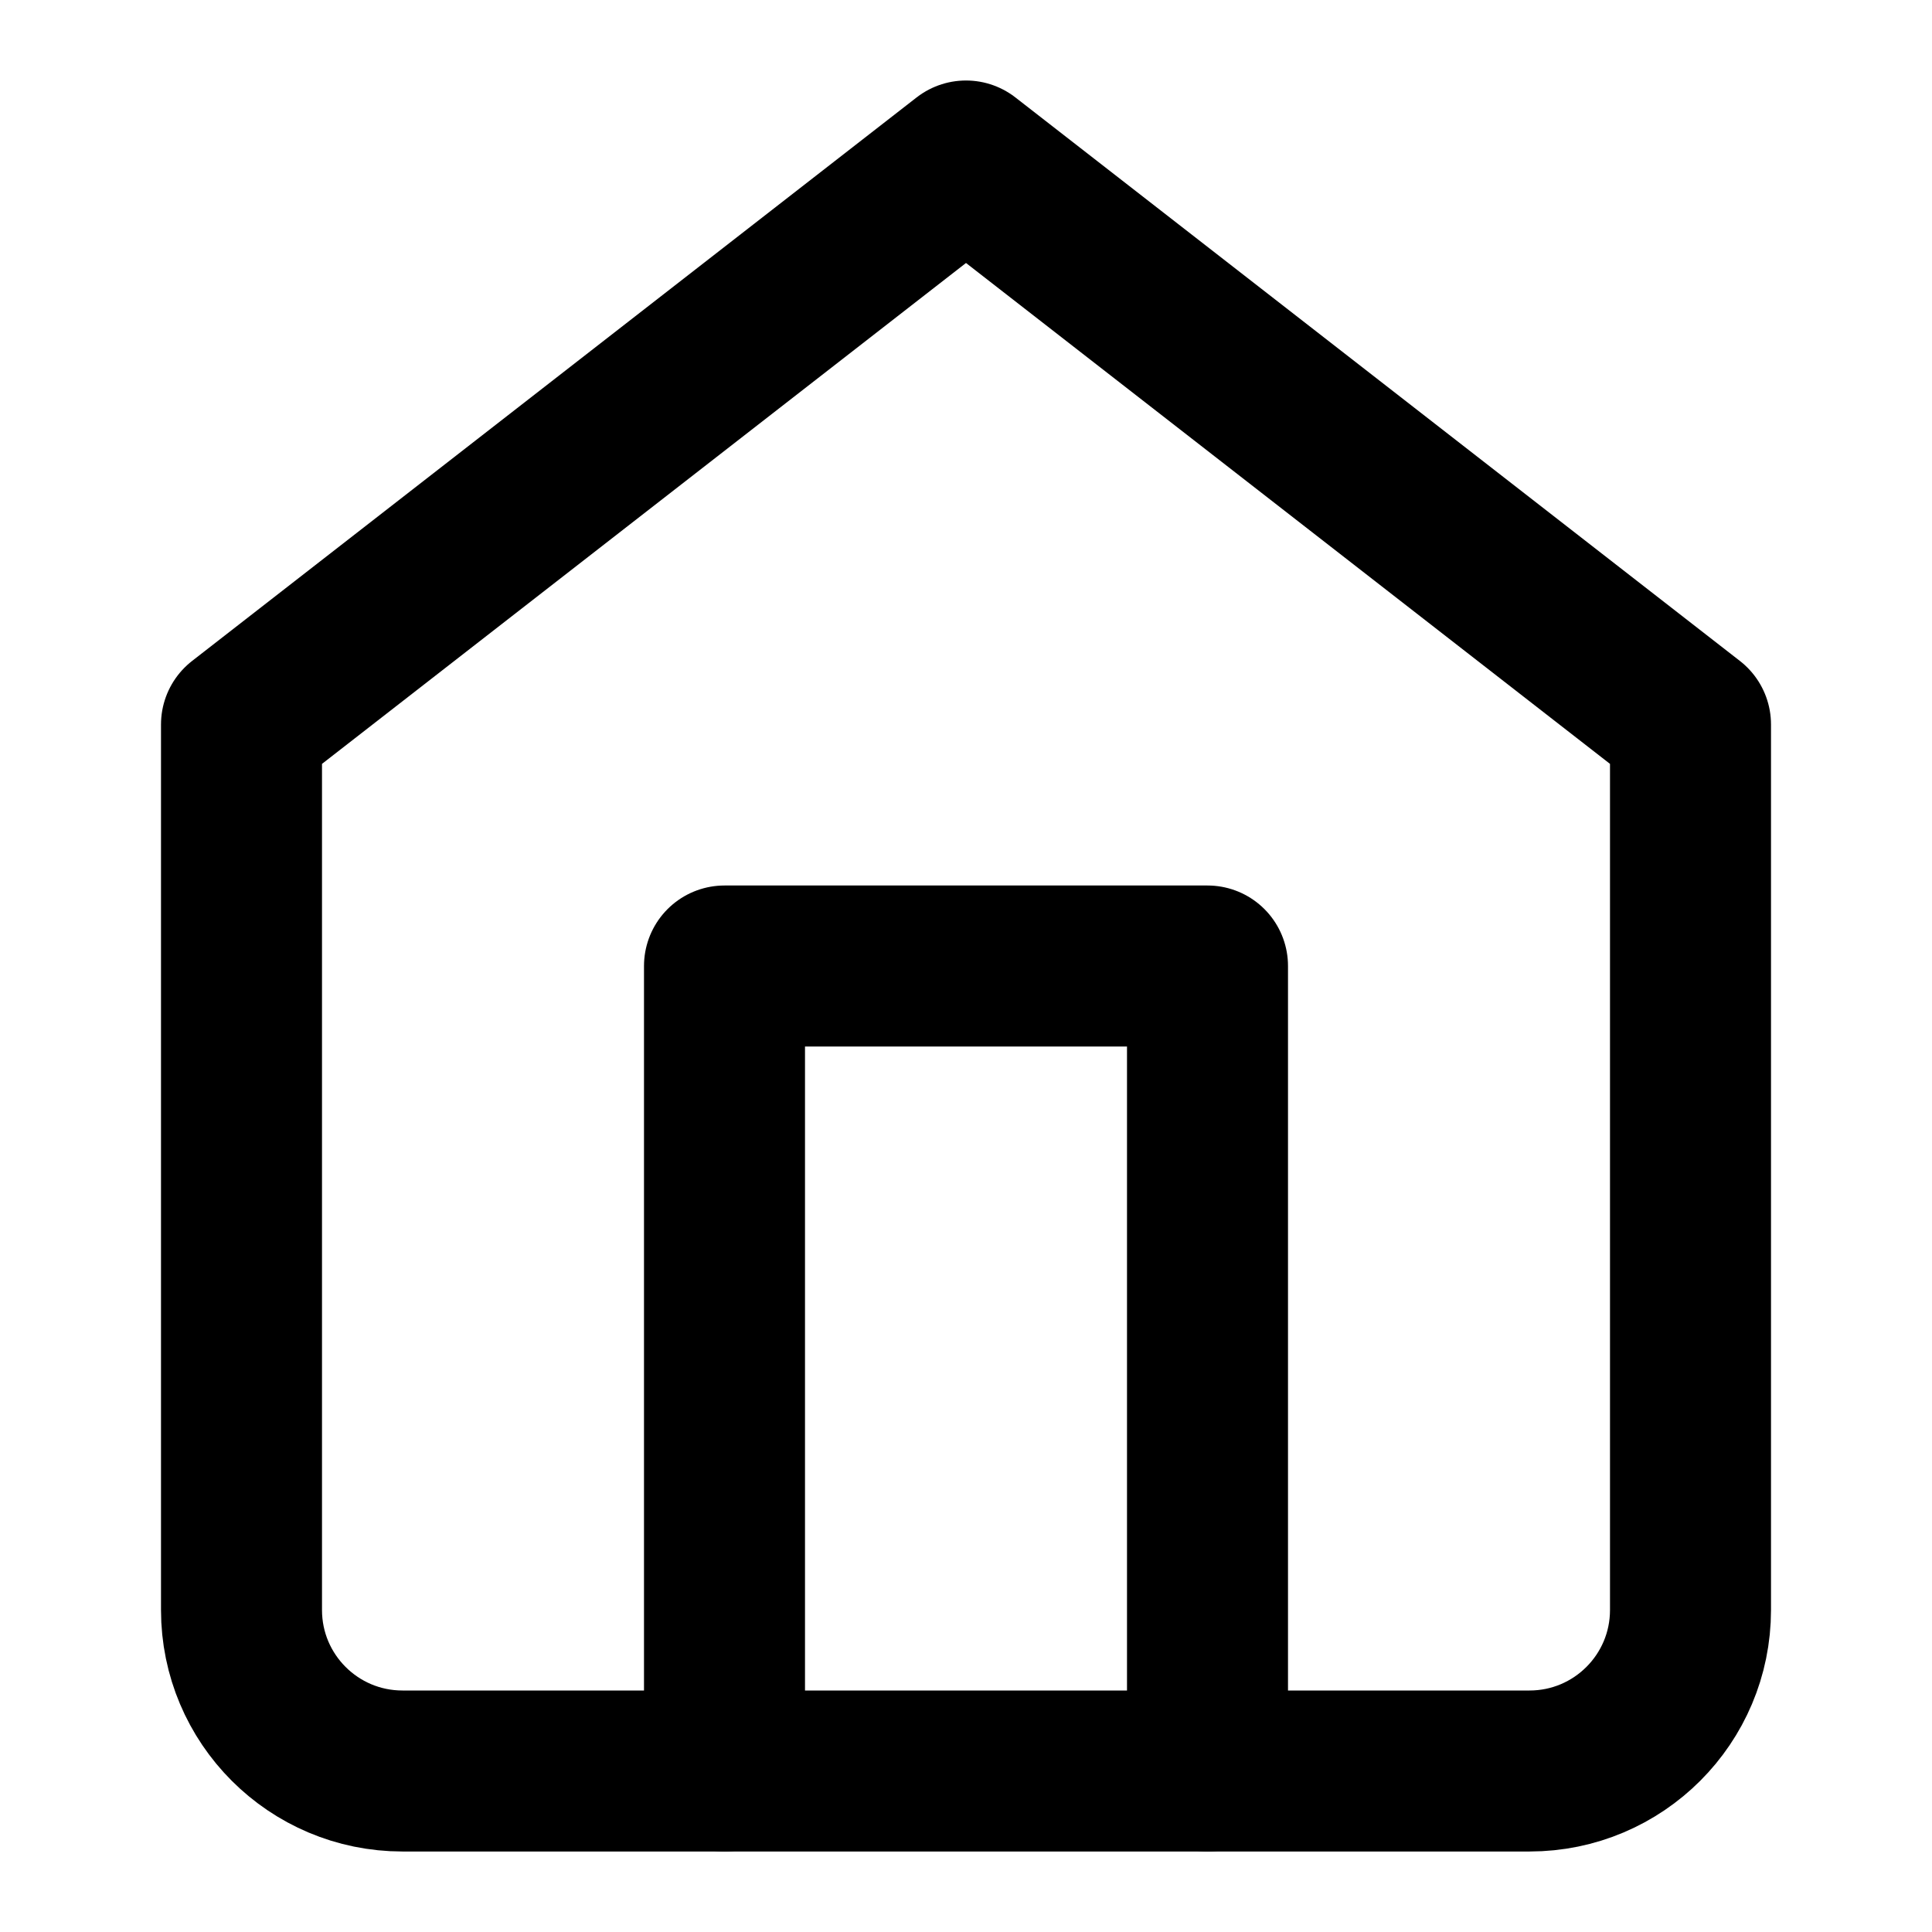
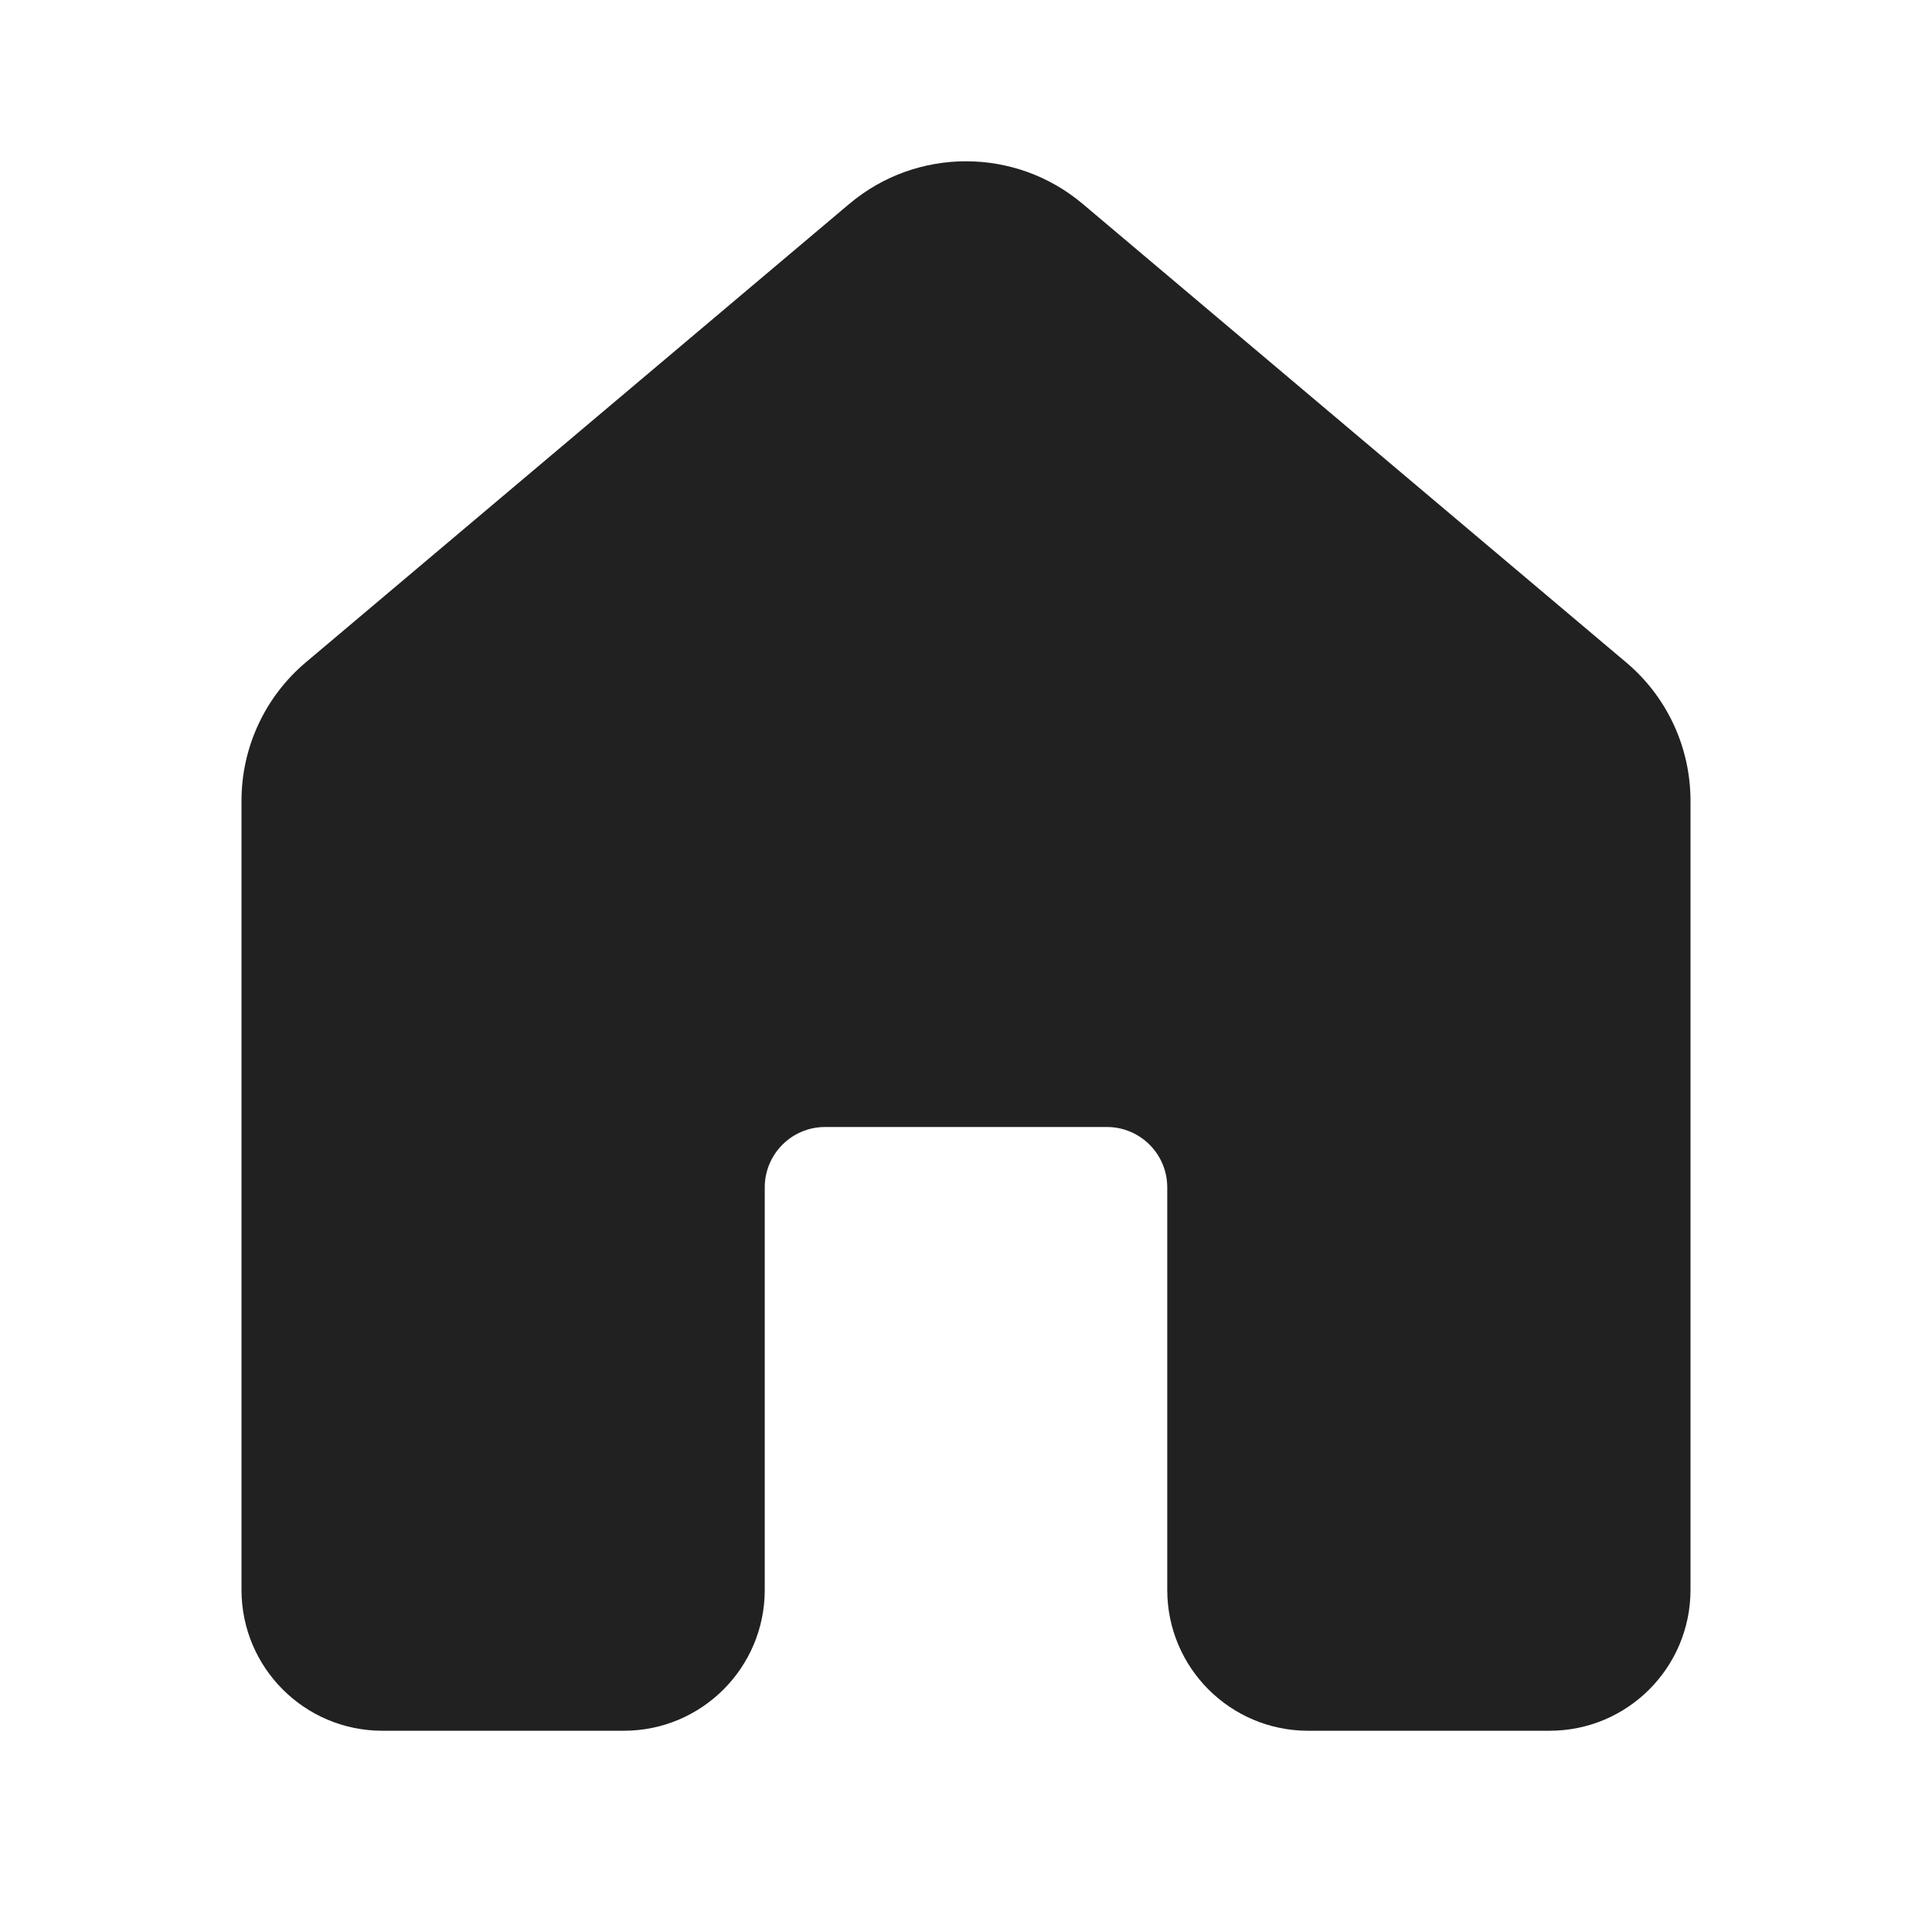
- <svg xmlns="http://www.w3.org/2000/svg" width="24" height="24" viewBox="0 0 24 24" fill="none" stroke="currentColor" stroke-width="2" stroke-linecap="round" stroke-linejoin="round" class="feather feather-home">
-   <path d="M3 9l9-7 9 7v11a2 2 0 0 1-2 2H5a2 2 0 0 1-2-2z" />
-   <polyline points="9 22 9 12 15 12 15 22" />
+ <svg xmlns="http://www.w3.org/2000/svg" width="24" height="24" fill="none" viewBox="0 0 24 24">
+   <path d="M10.55 2.533a2.25 2.25 0 0 1 2.9 0l6.75 5.695c.508.427.8 1.056.8 1.72v9.802a1.75 1.75 0 0 1-1.75 1.75h-3a1.75 1.75 0 0 1-1.75-1.75v-5a.75.75 0 0 0-.75-.75h-3.5a.75.75 0 0 0-.75.75v5a1.75 1.75 0 0 1-1.75 1.75h-3A1.75 1.75 0 0 1 3 19.75V9.947c0-.663.292-1.292.8-1.72l6.75-5.694Z" fill="#212121" />
</svg>
